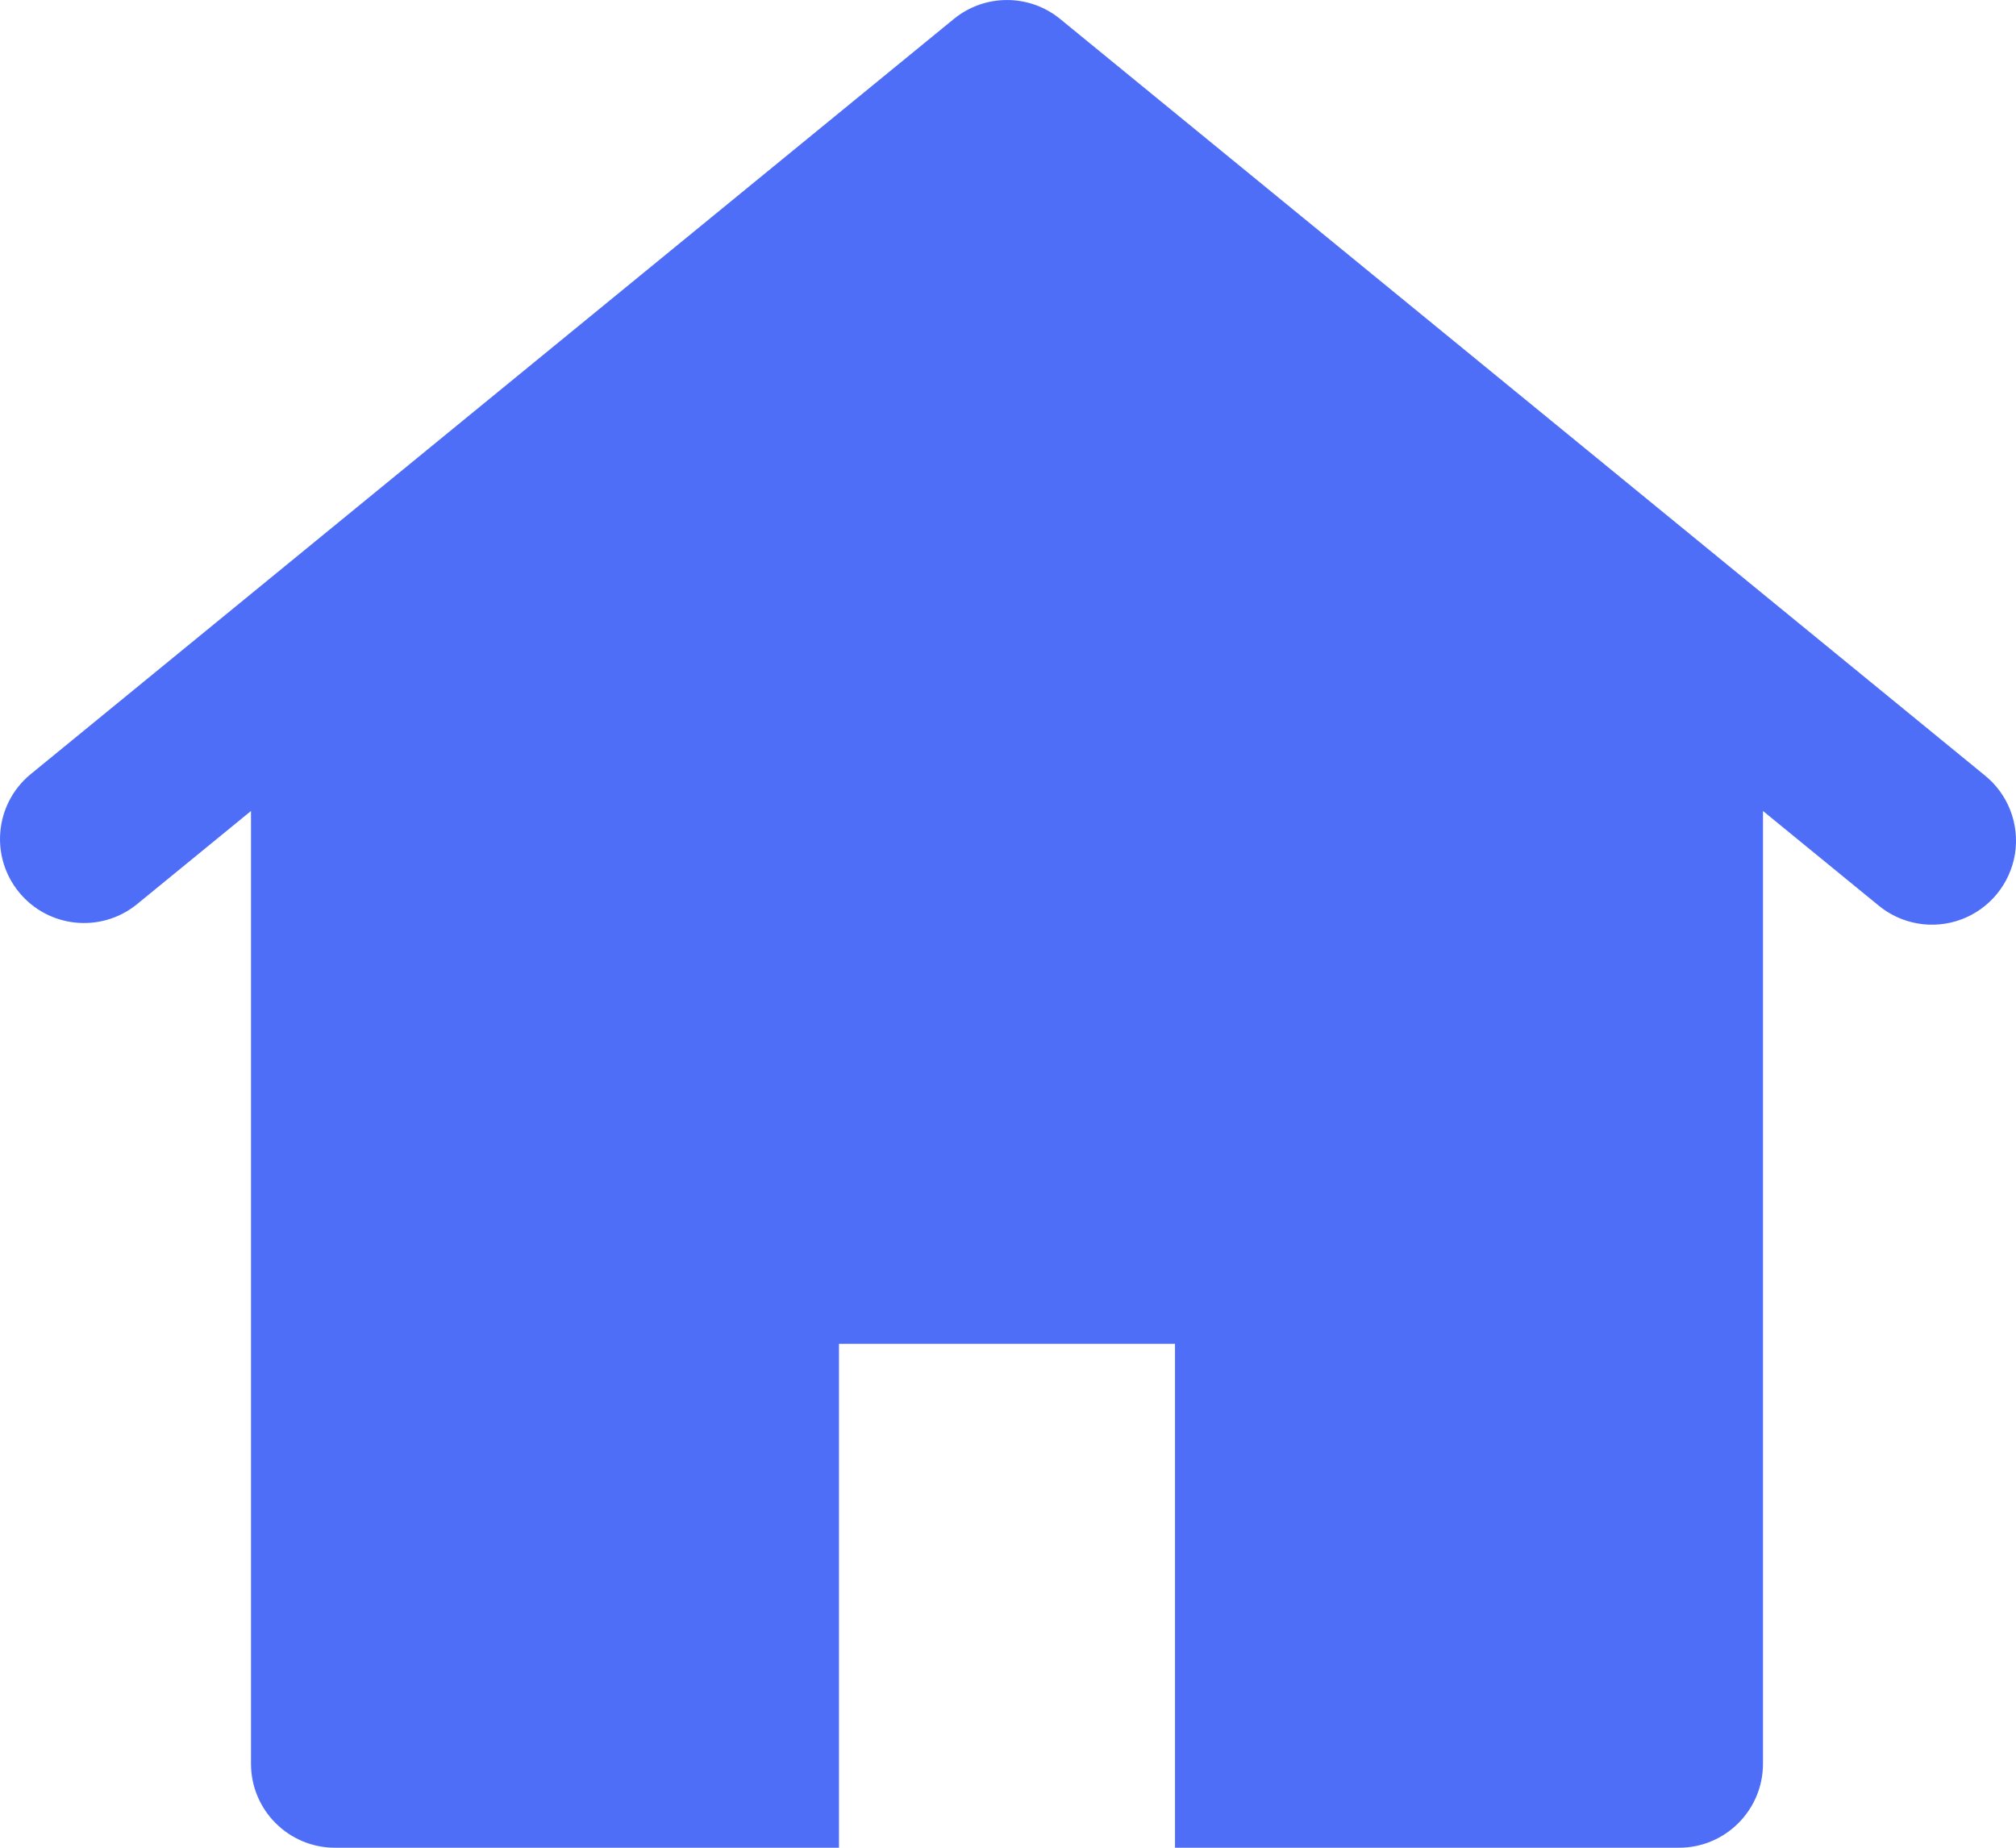
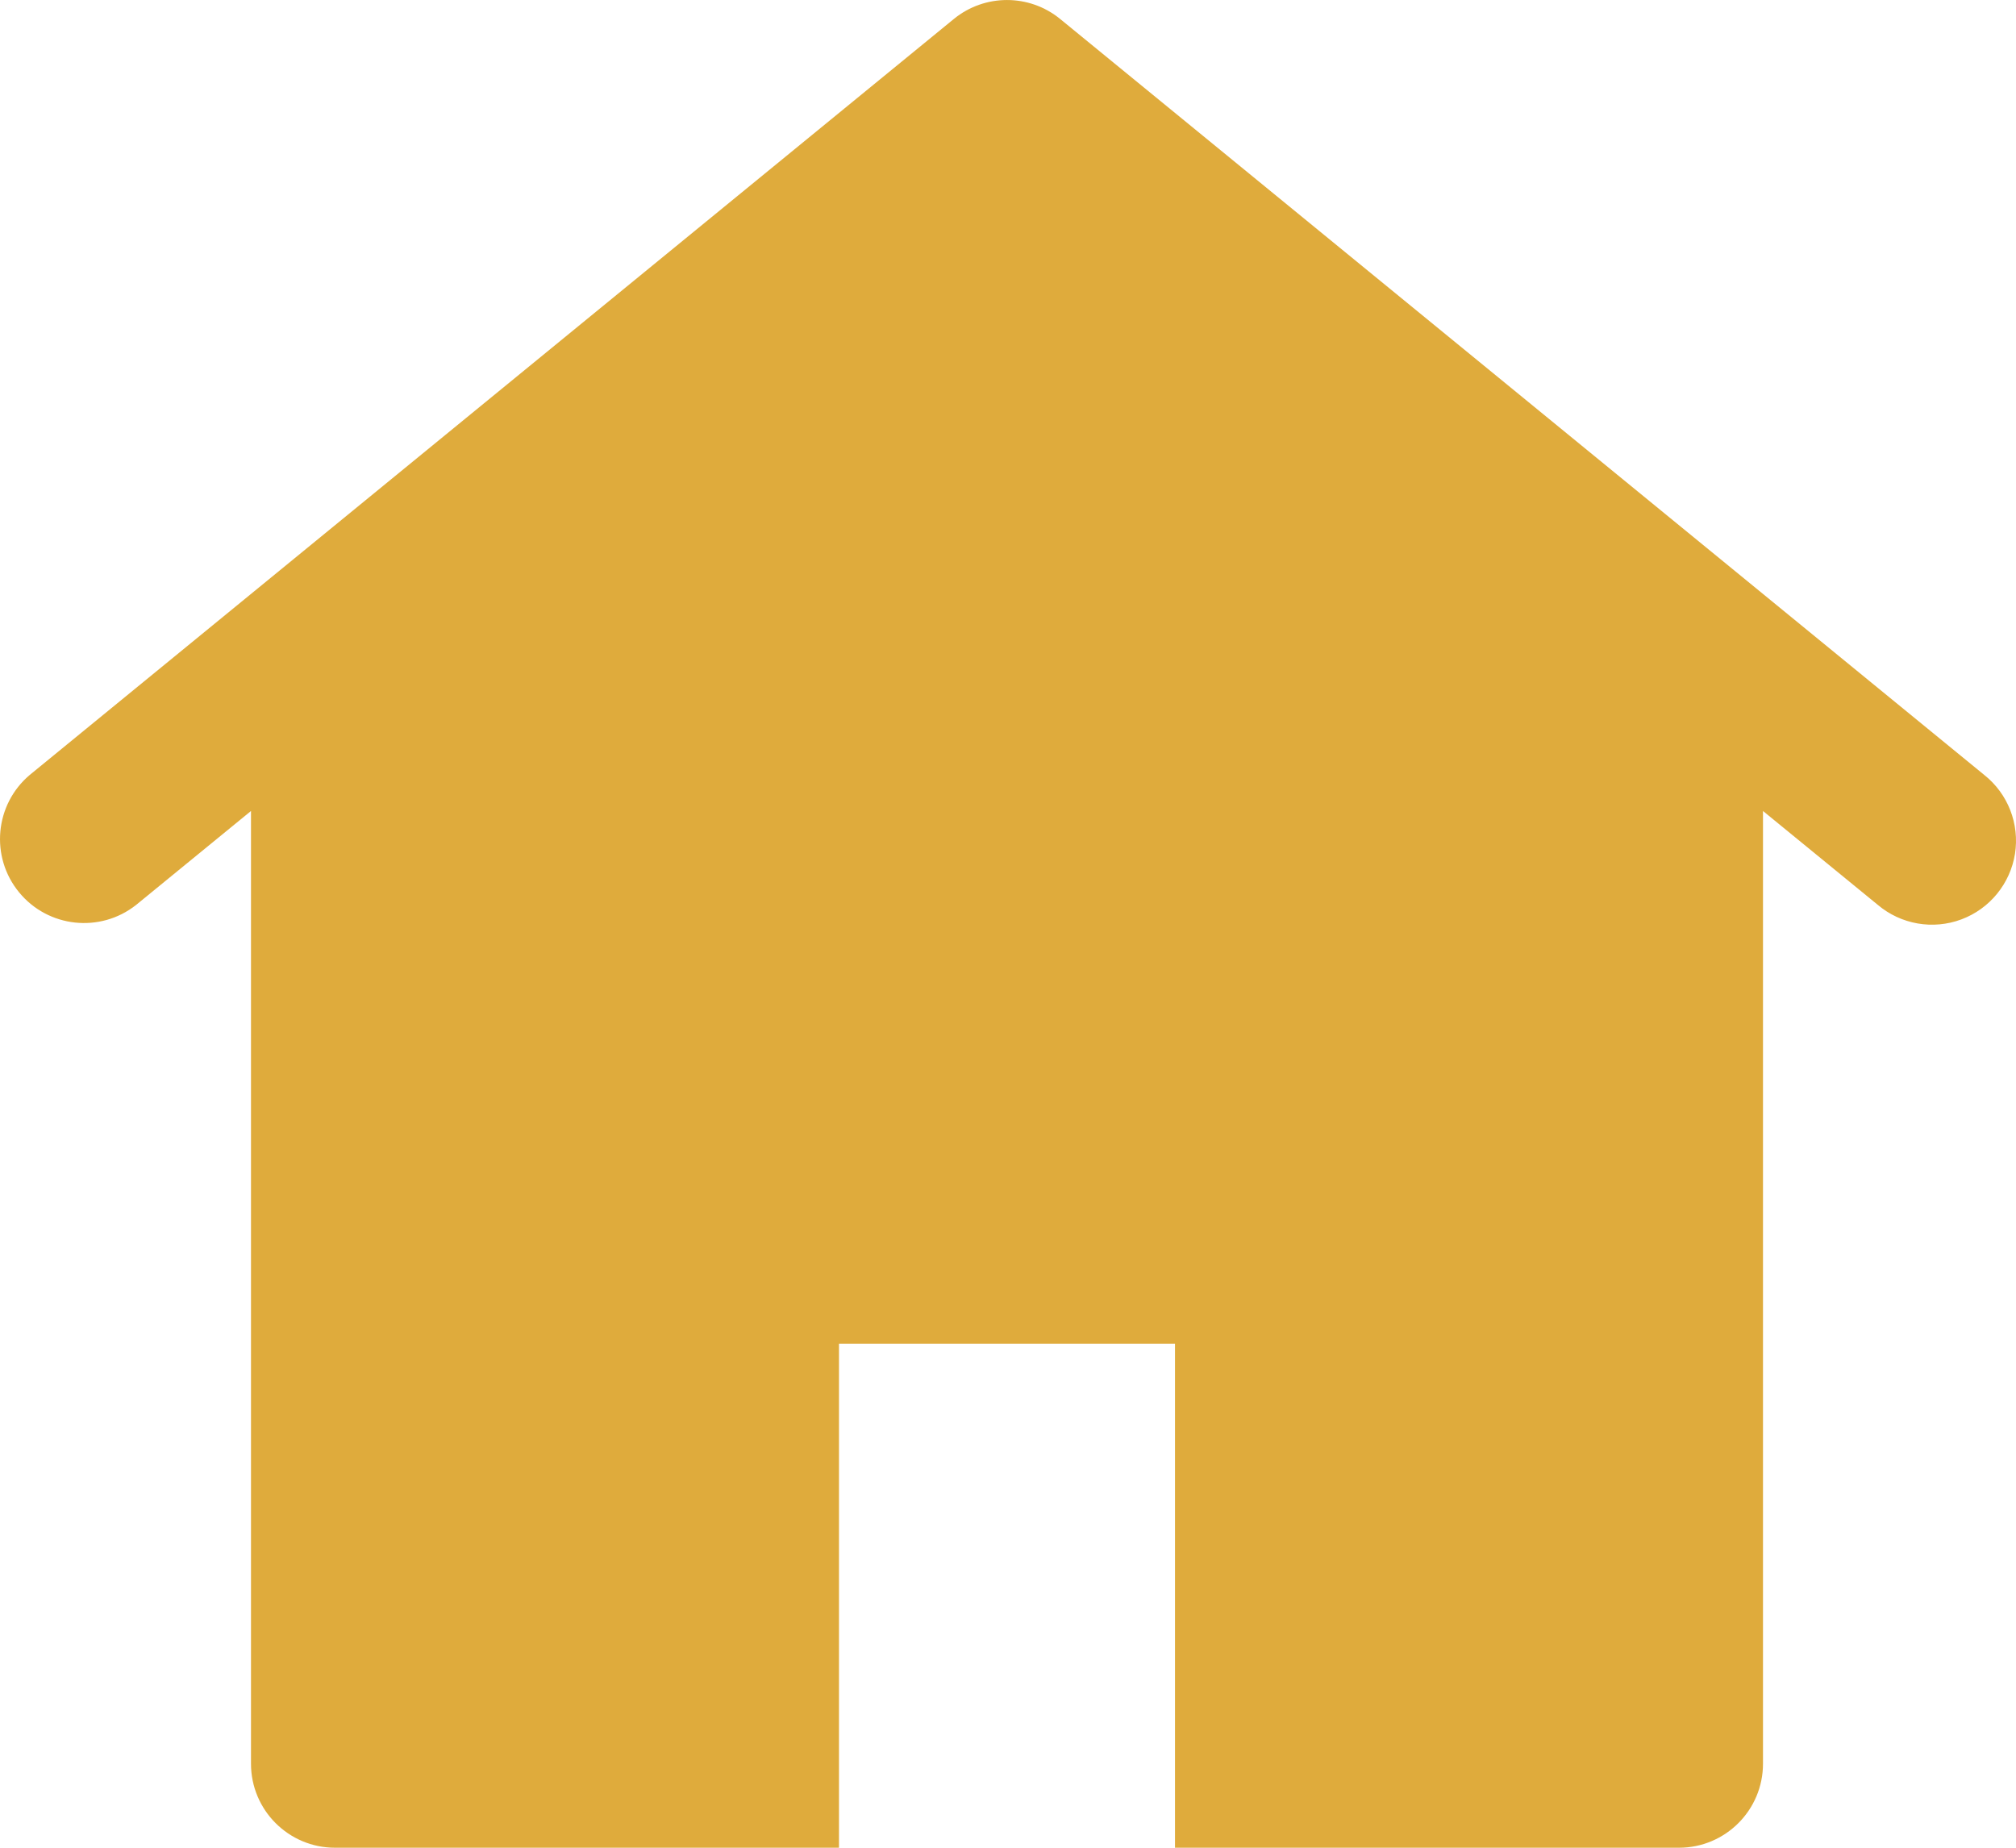
<svg xmlns="http://www.w3.org/2000/svg" width="24px" height="22px" viewBox="0 0 24 22" version="1.1">
  <g id="Page-1" stroke="none" stroke-width="1" fill="none" fill-rule="evenodd">
-     <g id="Artboard-Copy-68" transform="translate(-42, -28)" fill="#4F6EF7">
+     <g id="Artboard-Copy-68" transform="translate(-42, -28)" fill="#dfab3c">
      <g id="Tabs/Wallets">
        <g id="Home" transform="translate(13, 1)">
          <g id="Icons/home" transform="translate(29, 27)">
            <path d="M23.621,9.226 L12.621,0.226 C12.253,-0.075 11.723,-0.075 11.355,0.226 L0.355,9.226 C-0.062,9.578 -0.12,10.2 0.226,10.623 C0.572,11.046 1.193,11.113 1.621,10.774 L2.988,9.656 L2.988,21 C2.988,21.552 3.436,22 3.988,22 L9.988,22 L9.988,16 L13.988,16 L13.988,22 L19.988,22 C20.54,22 20.988,21.552 20.988,21 L20.988,9.656 L22.355,10.774 C22.631,11.007 23.011,11.073 23.349,10.947 C23.687,10.821 23.931,10.522 23.988,10.166 C24.044,9.809 23.904,9.45 23.621,9.226 L23.621,9.226 Z" id="Path" />
          </g>
        </g>
      </g>
    </g>
  </g>
</svg>
